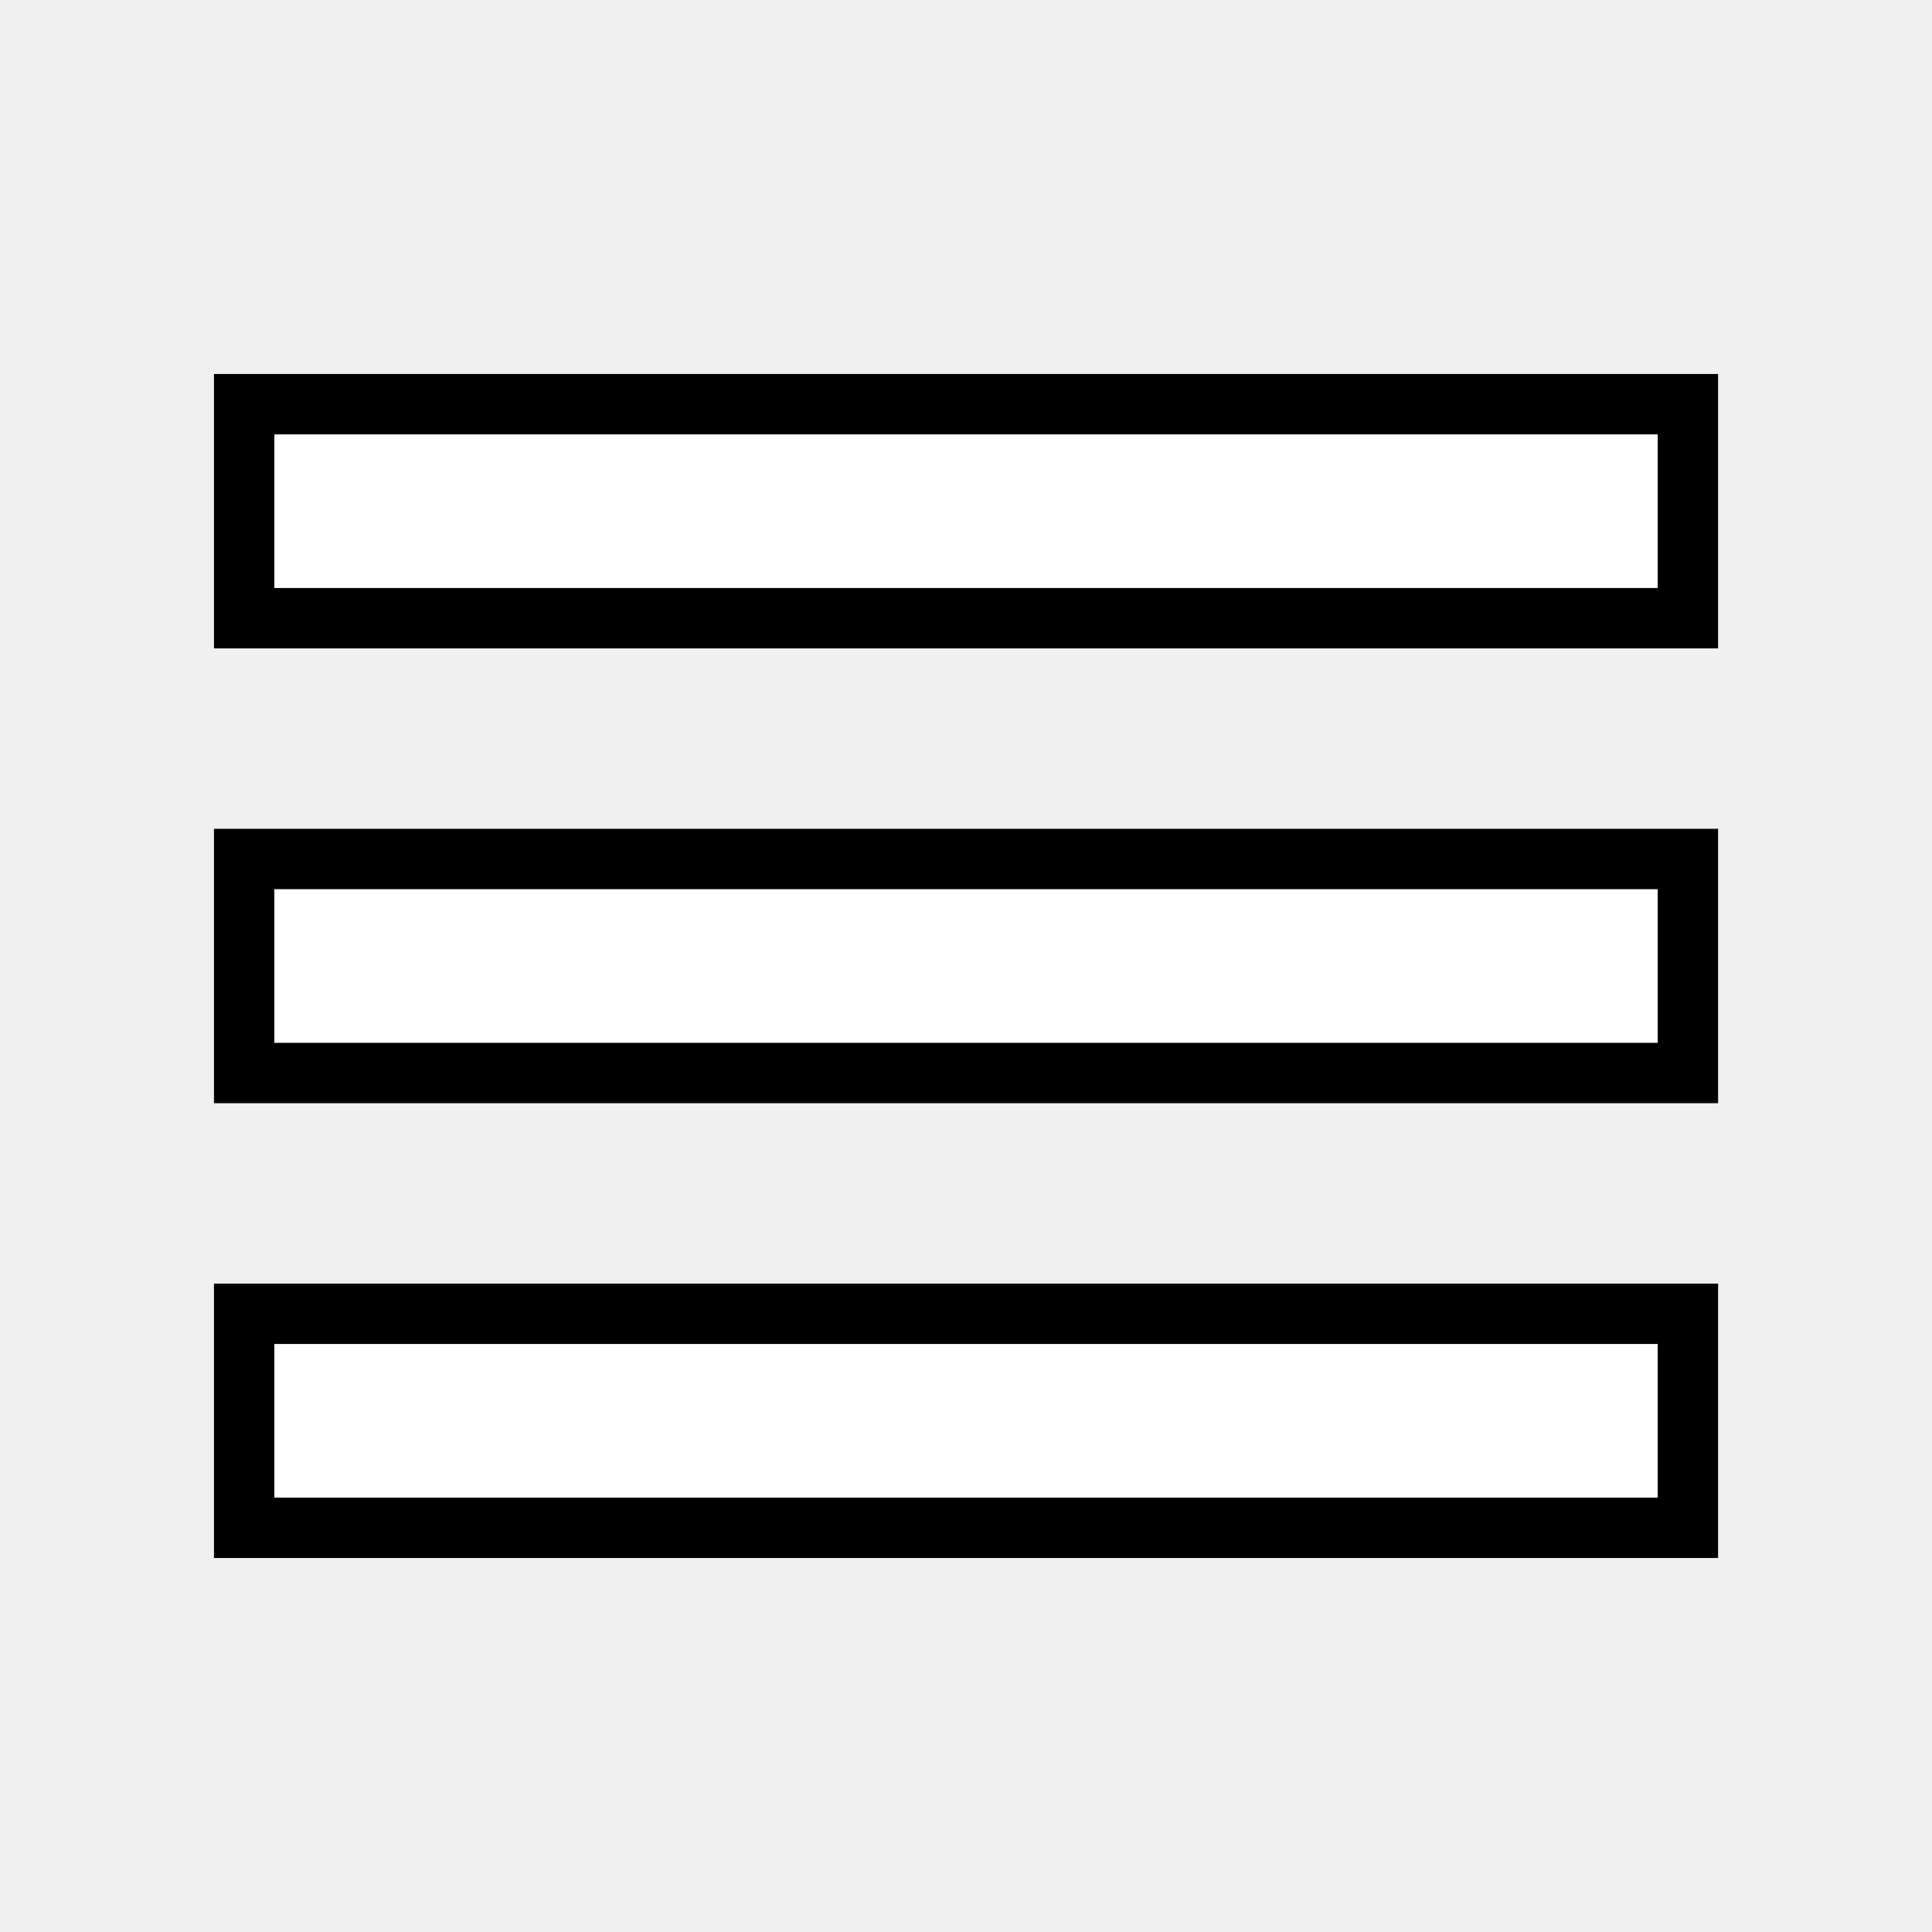
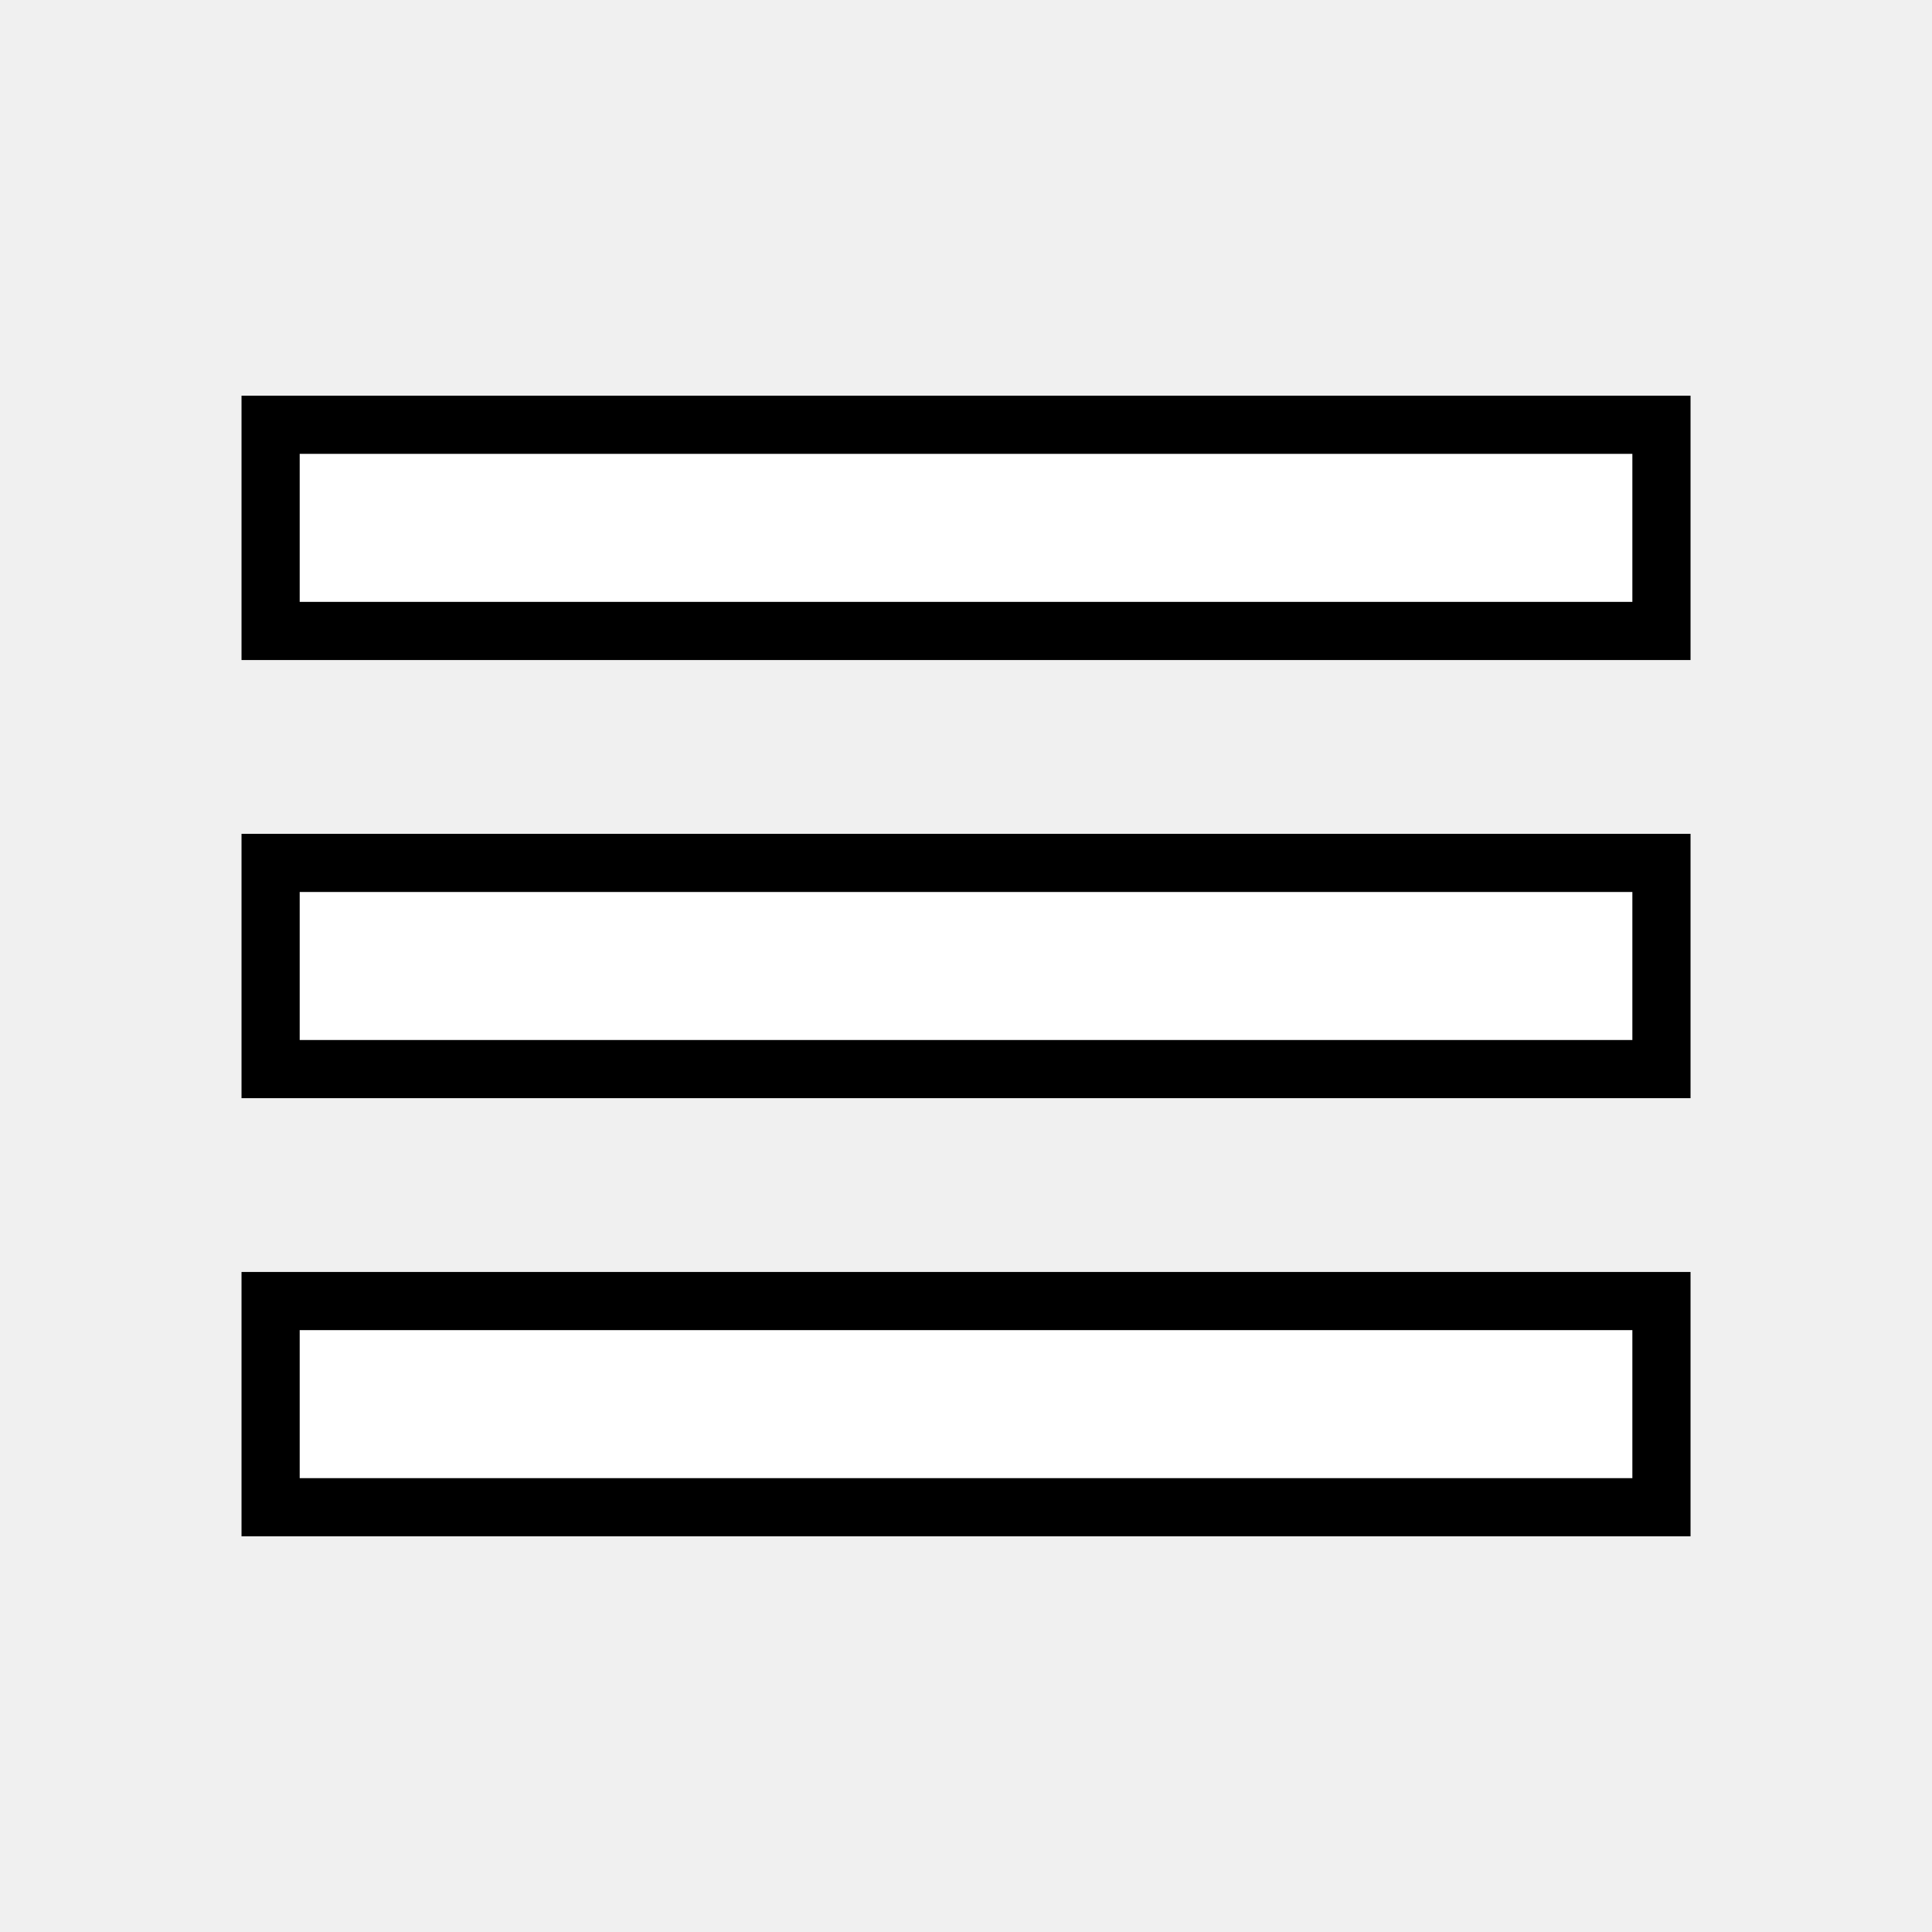
- <svg xmlns="http://www.w3.org/2000/svg" width="32" height="32" viewBox="0 0 32 32" version="1.1" id="svg5">
+ <svg xmlns="http://www.w3.org/2000/svg" width="24" height="24" viewBox="0 0 24 24" version="1.1" id="svg5">
  <defs id="defs2" />
  <g id="layer1">
-     <g id="g1088" transform="translate(0,-1.215477)">
+     <g id="g1088" transform="matrix(0.7225172,0,0,0.7225172,0.4397245,-0.4384789)">
      <rect style="fill:#ffffff;stroke:#000000;stroke-width:1;stroke-linecap:square;stroke-linejoin:miter;stroke-miterlimit:4;stroke-dasharray:none" id="rect846" width="23.913" height="3.545" x="4.044" y="7.91" />
      <rect style="fill:#ffffff;stroke:#000000;stroke-width:1;stroke-linecap:square;stroke-linejoin:miter;stroke-miterlimit:4;stroke-dasharray:none" id="rect846-3" width="23.913" height="3.545" x="4.044" y="15.443" />
      <rect style="fill:#ffffff;stroke:#000000;stroke-width:1;stroke-linecap:square;stroke-linejoin:miter;stroke-miterlimit:4;stroke-dasharray:none" id="rect846-6" width="23.913" height="3.545" x="4.044" y="22.976" />
    </g>
  </g>
</svg>
